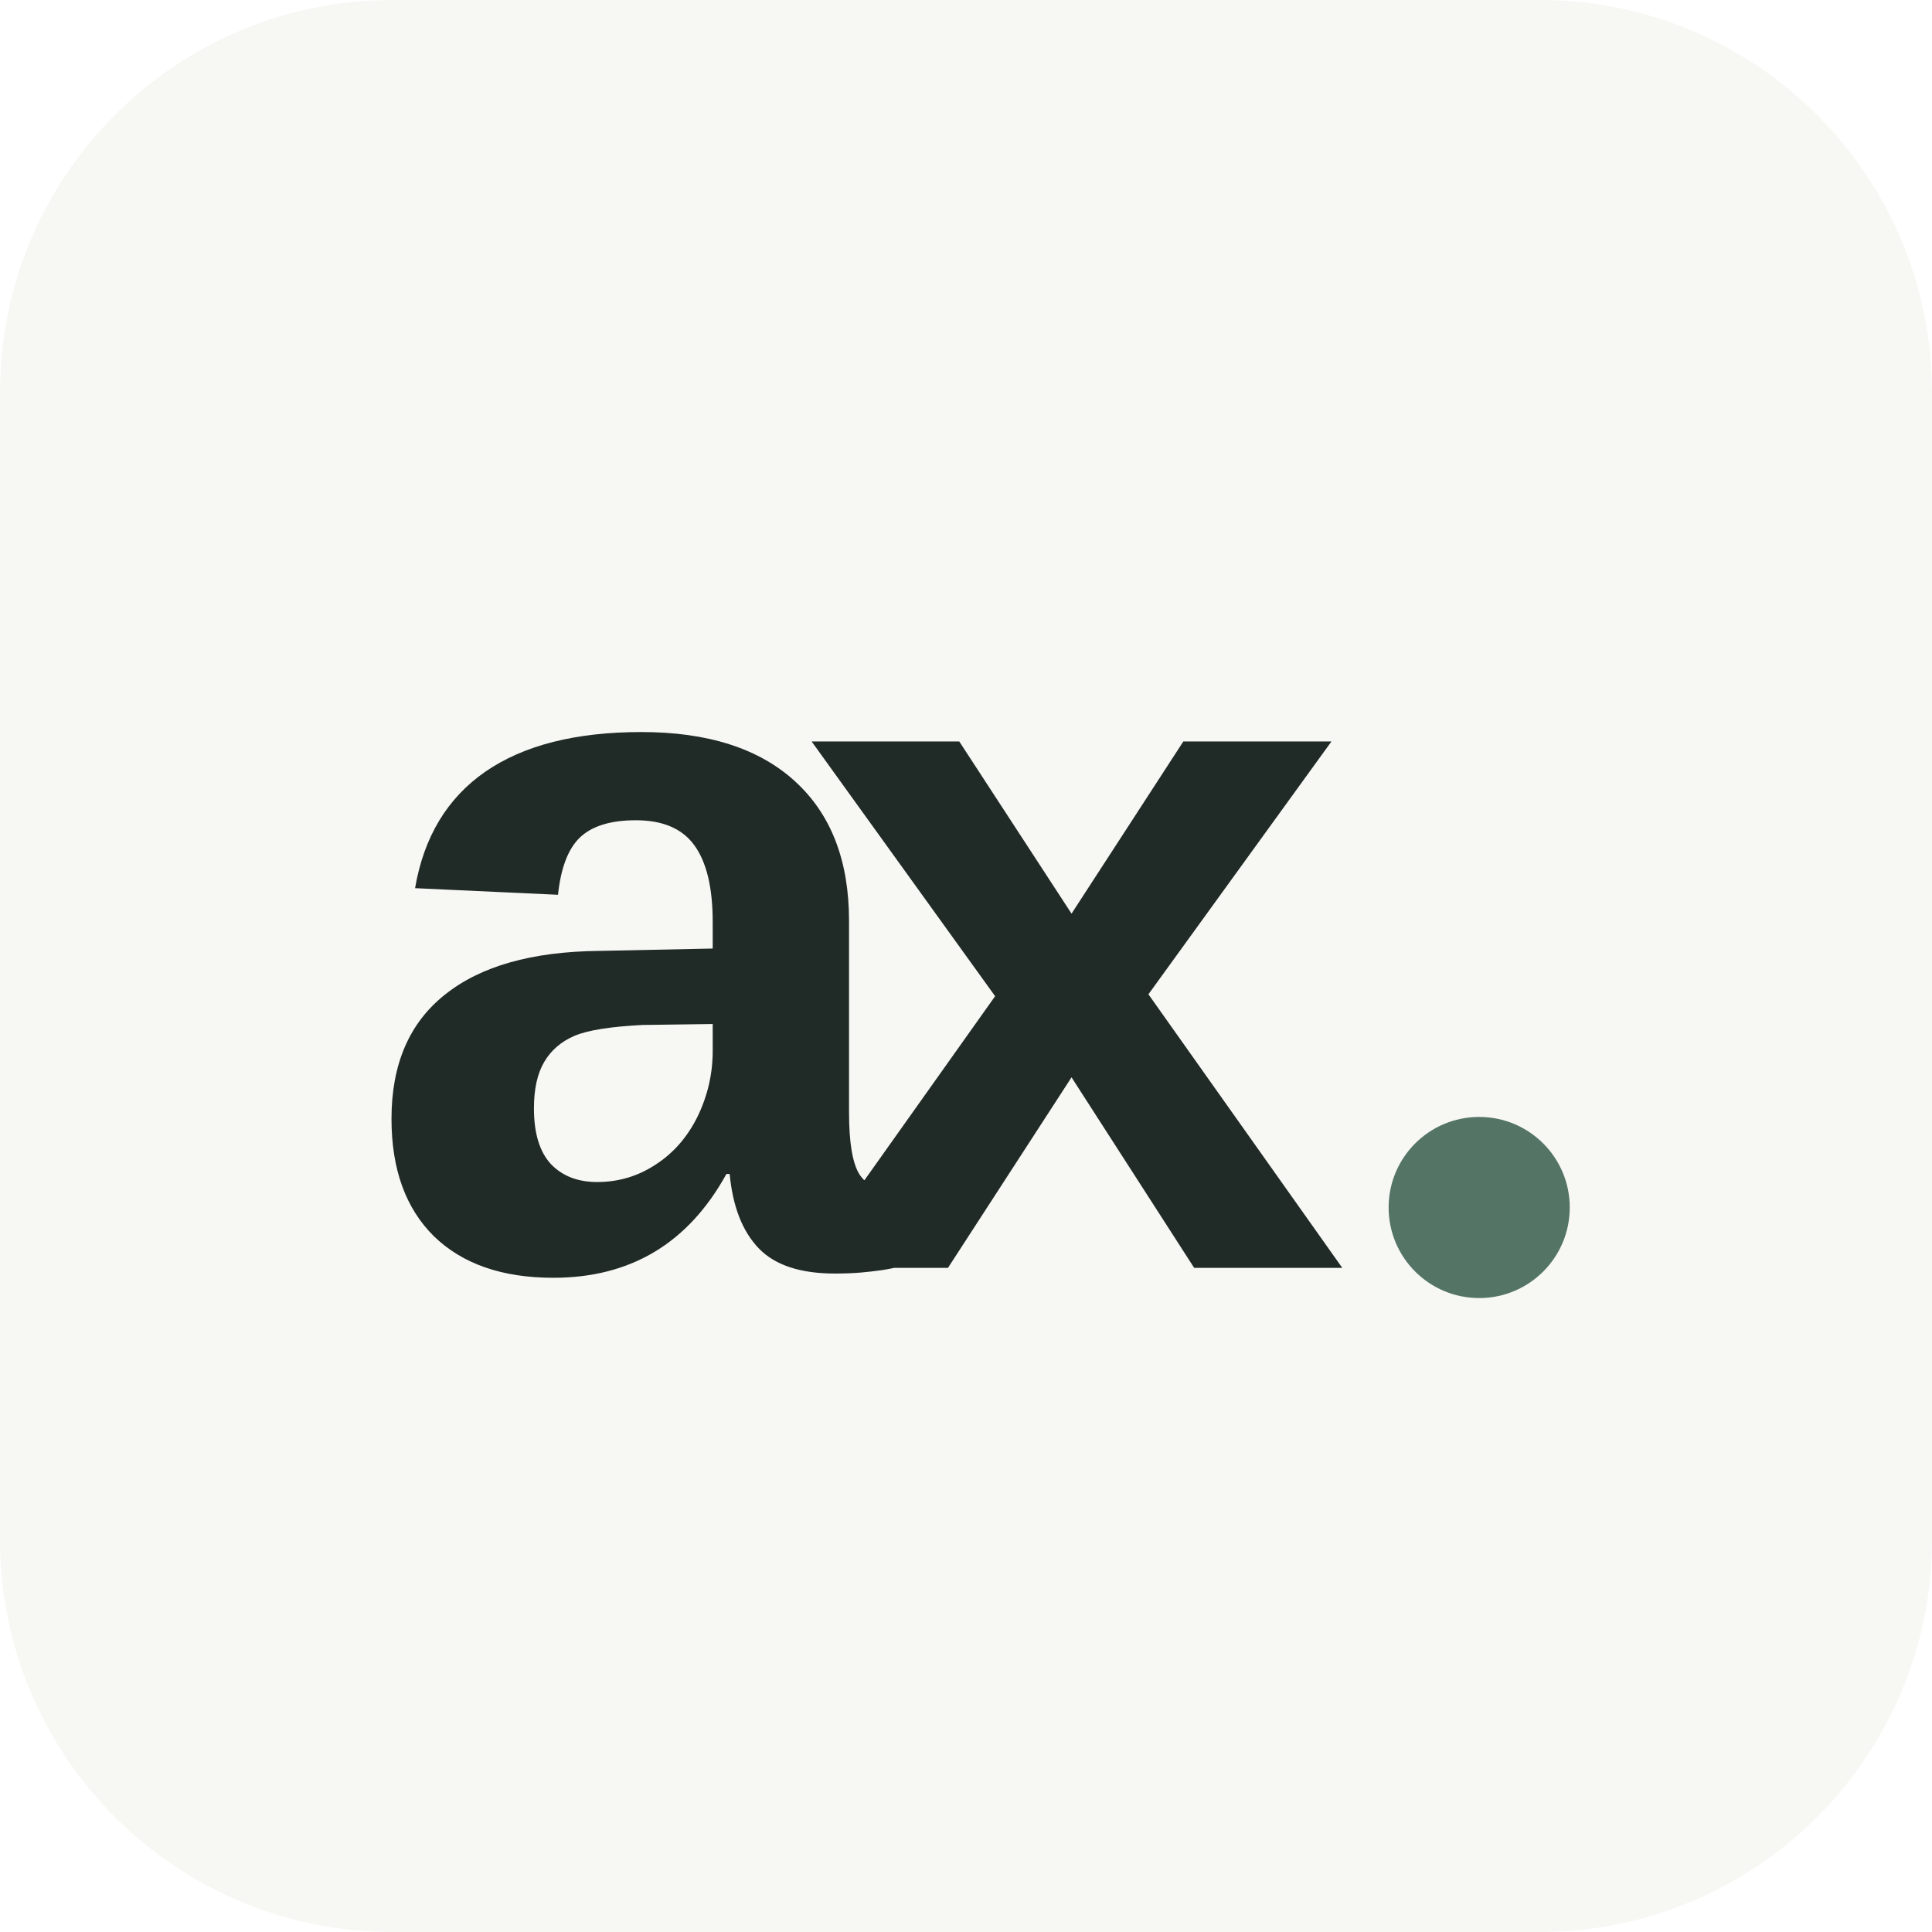
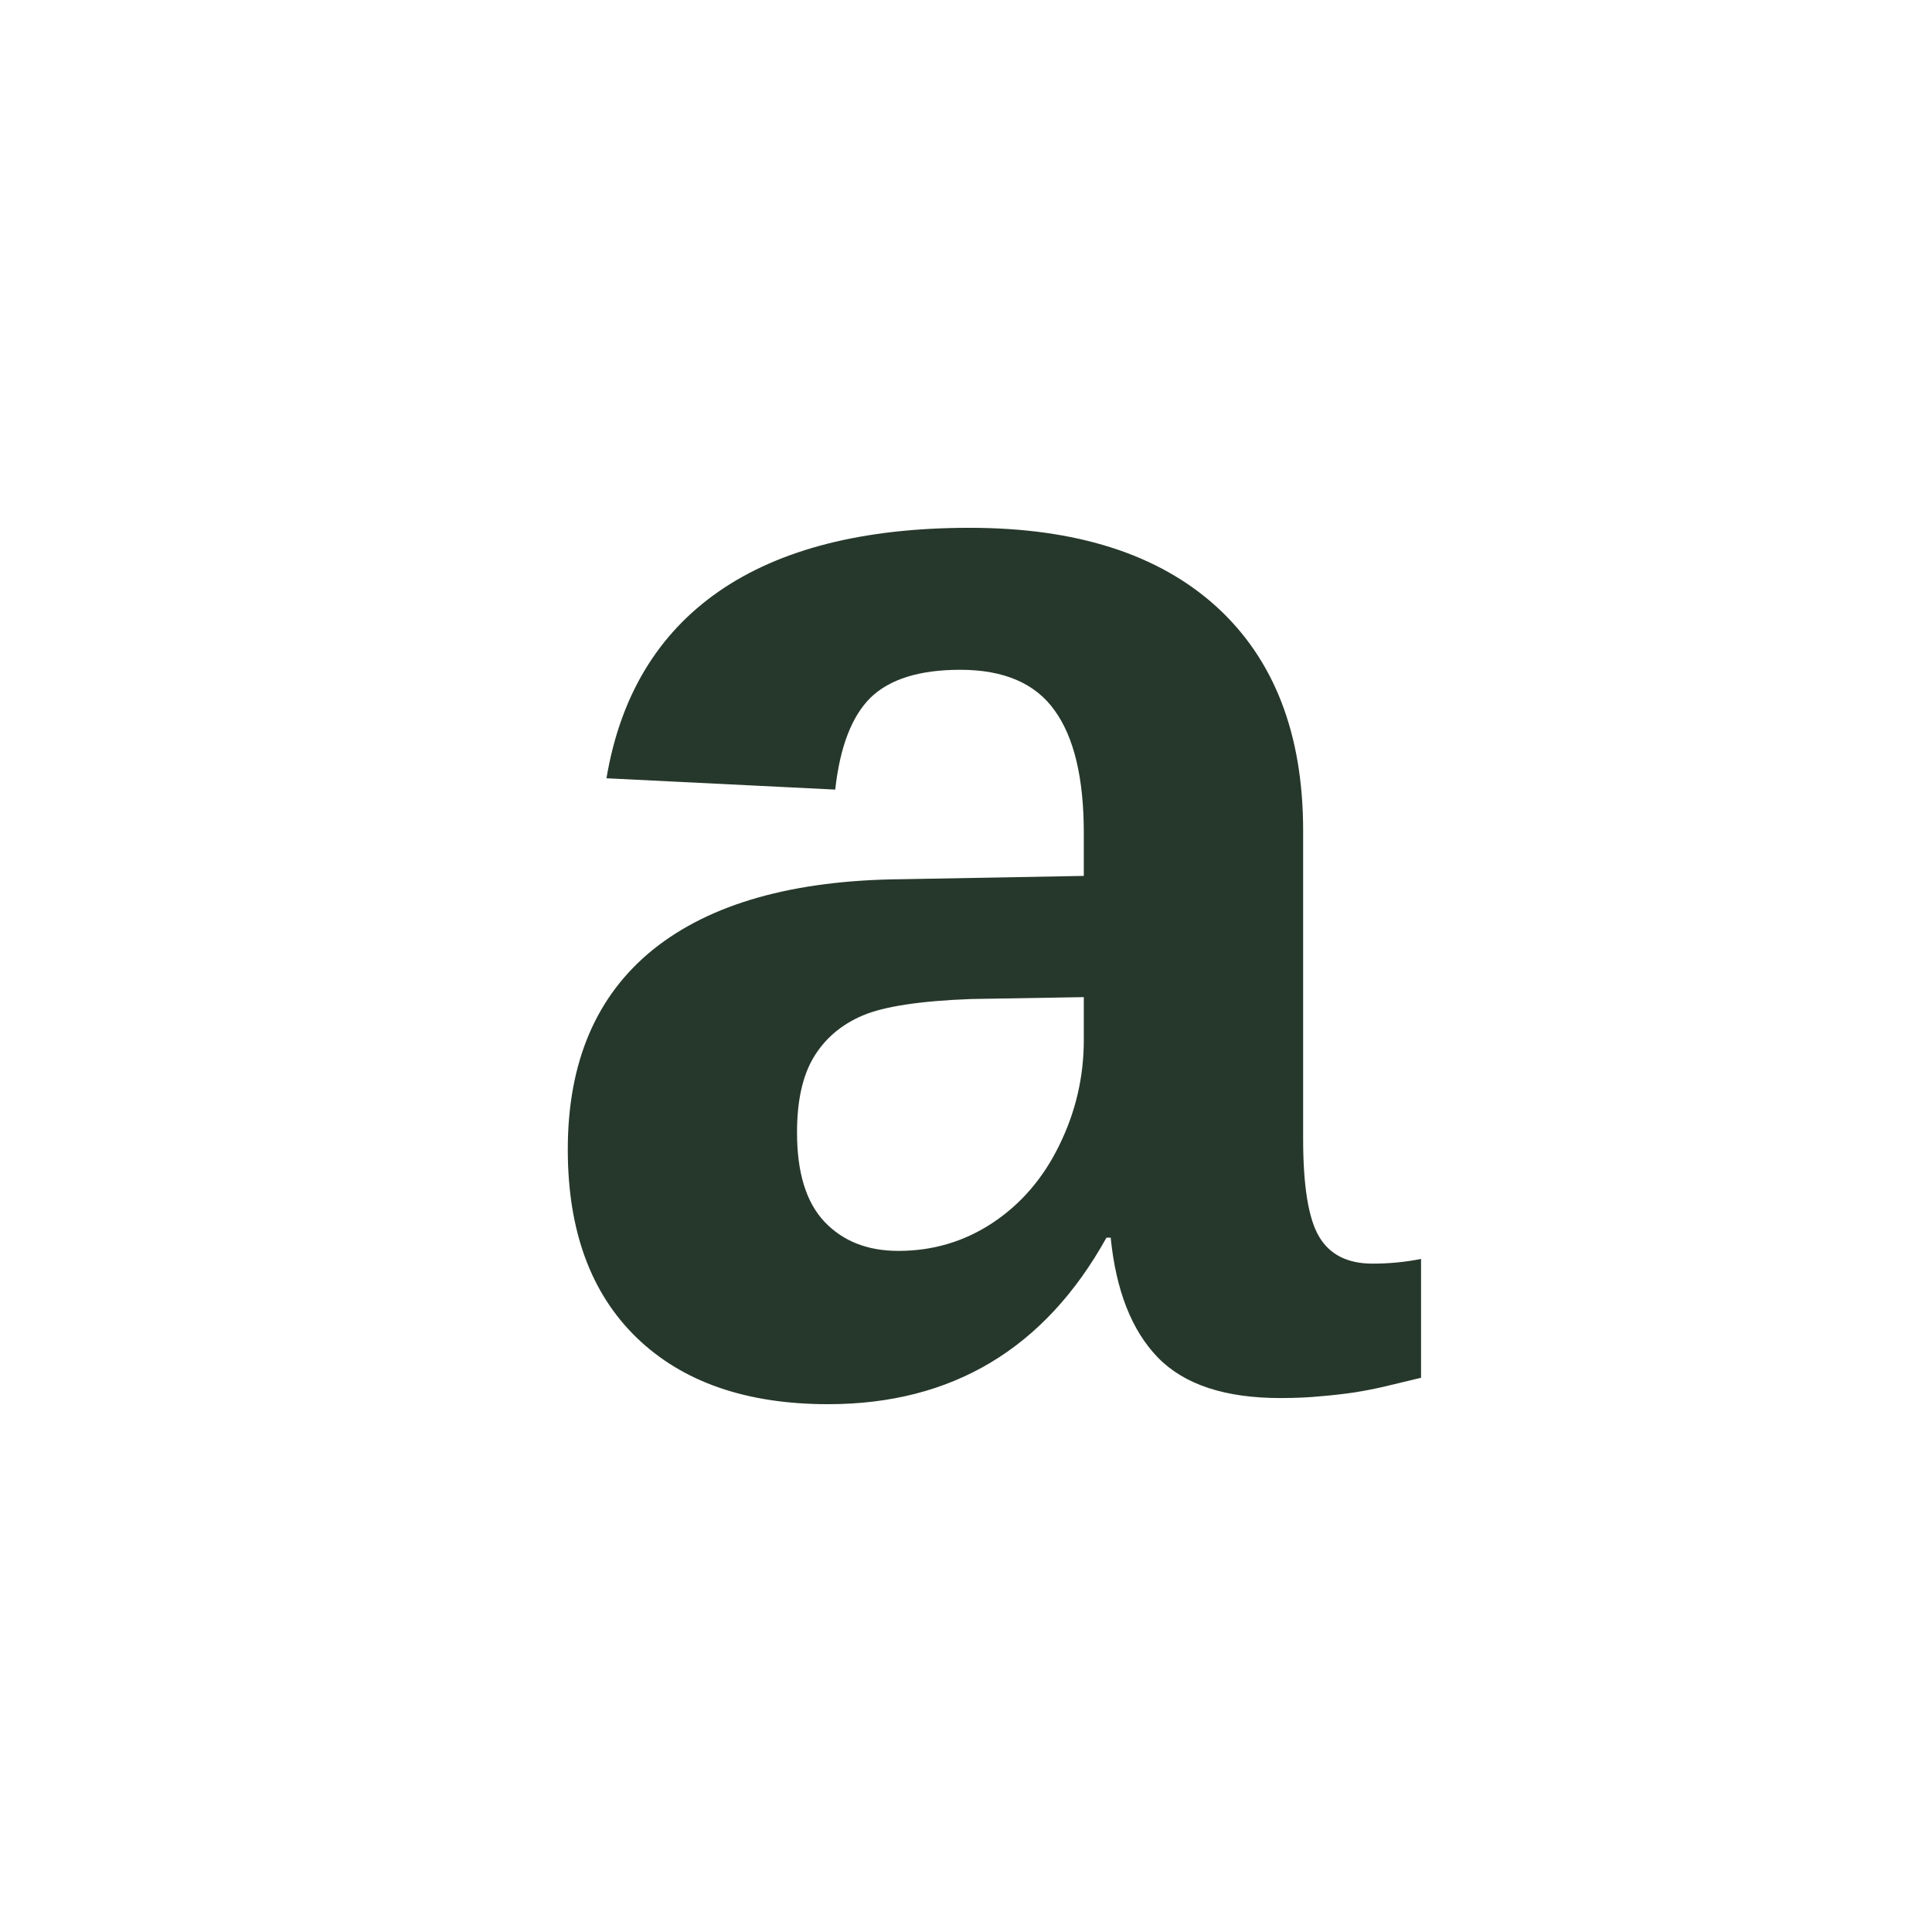
<svg xmlns="http://www.w3.org/2000/svg" viewBox="0 0 64 64">
-   <rect width="64" height="64" rx="13" fill="#f7f7f4" />
-   <text x="12" y="42" fill="#202a26" font-family="Arial,sans-serif" font-weight="600" font-size="33" letter-spacing="-4">ax</text>
-   <circle cx="49" cy="40" r="3" fill="#547466" />
+   <style>text{fill:#26382b}@media(prefers-color-scheme:dark){text{fill:#dcefe0}}</style>
+   <text x="32" y="46" text-anchor="middle" font-family="Arial,Helvetica,sans-serif" font-weight="700" font-size="53">a</text>
</svg>
